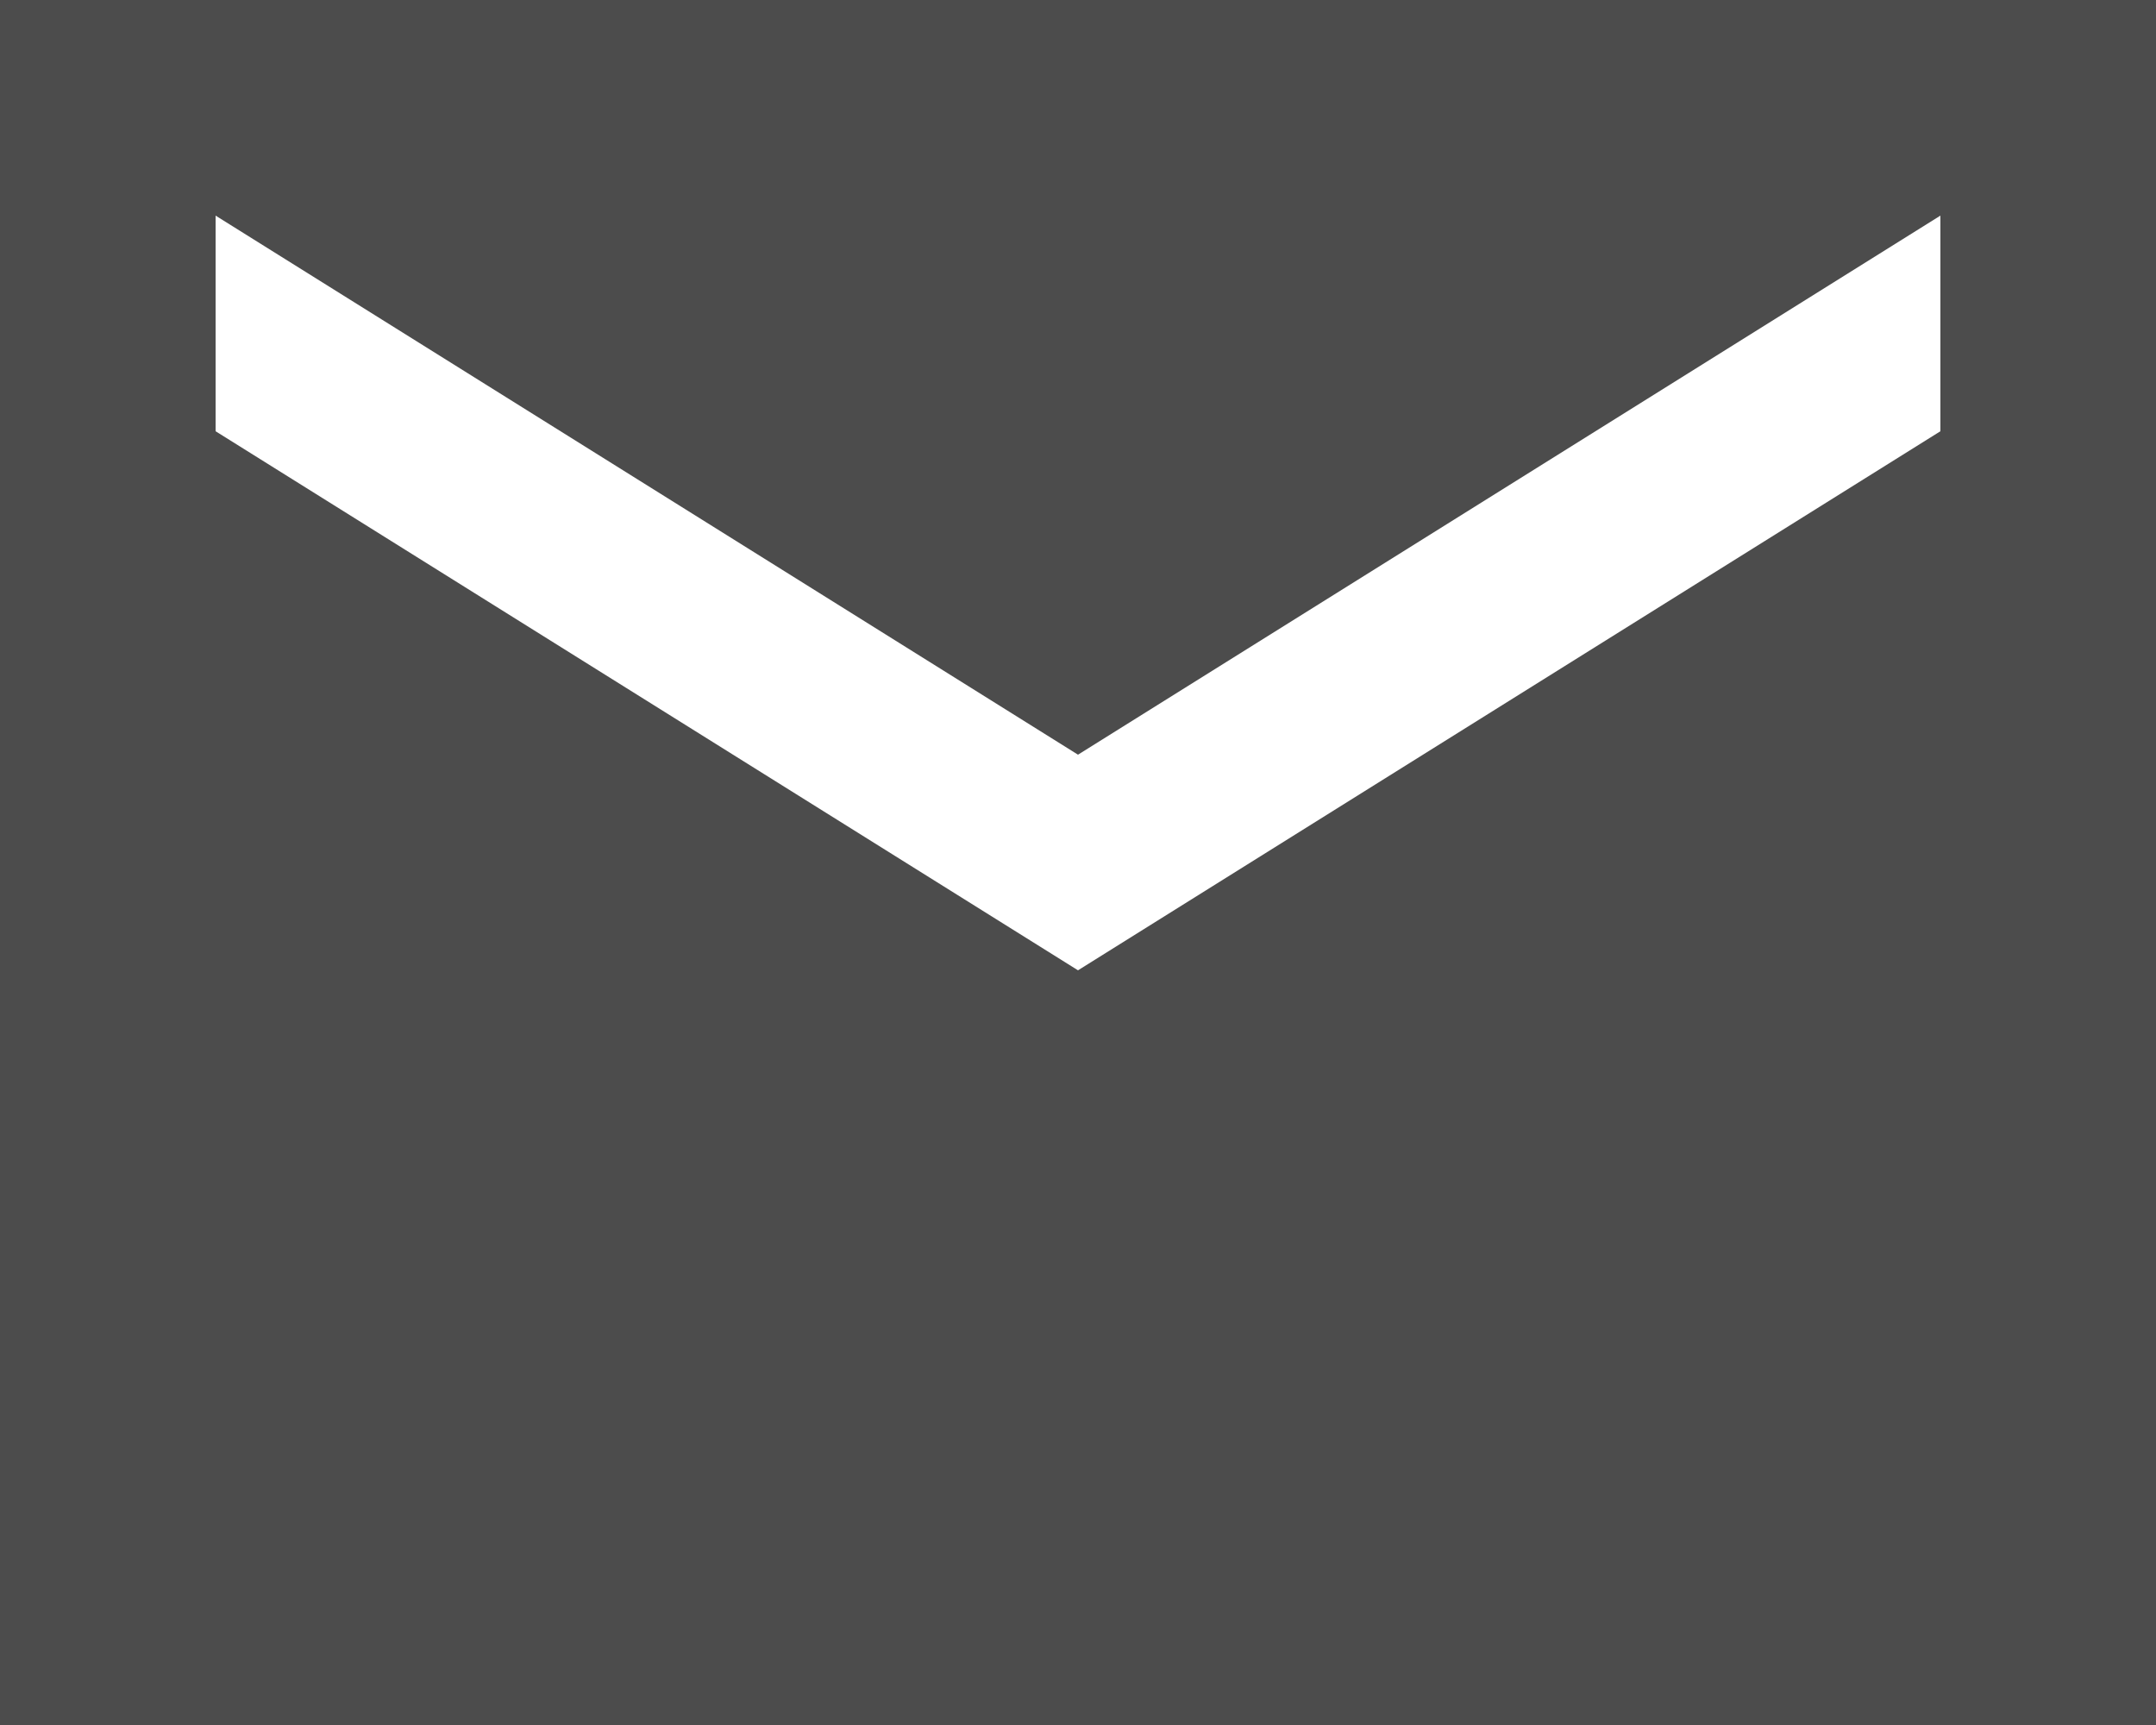
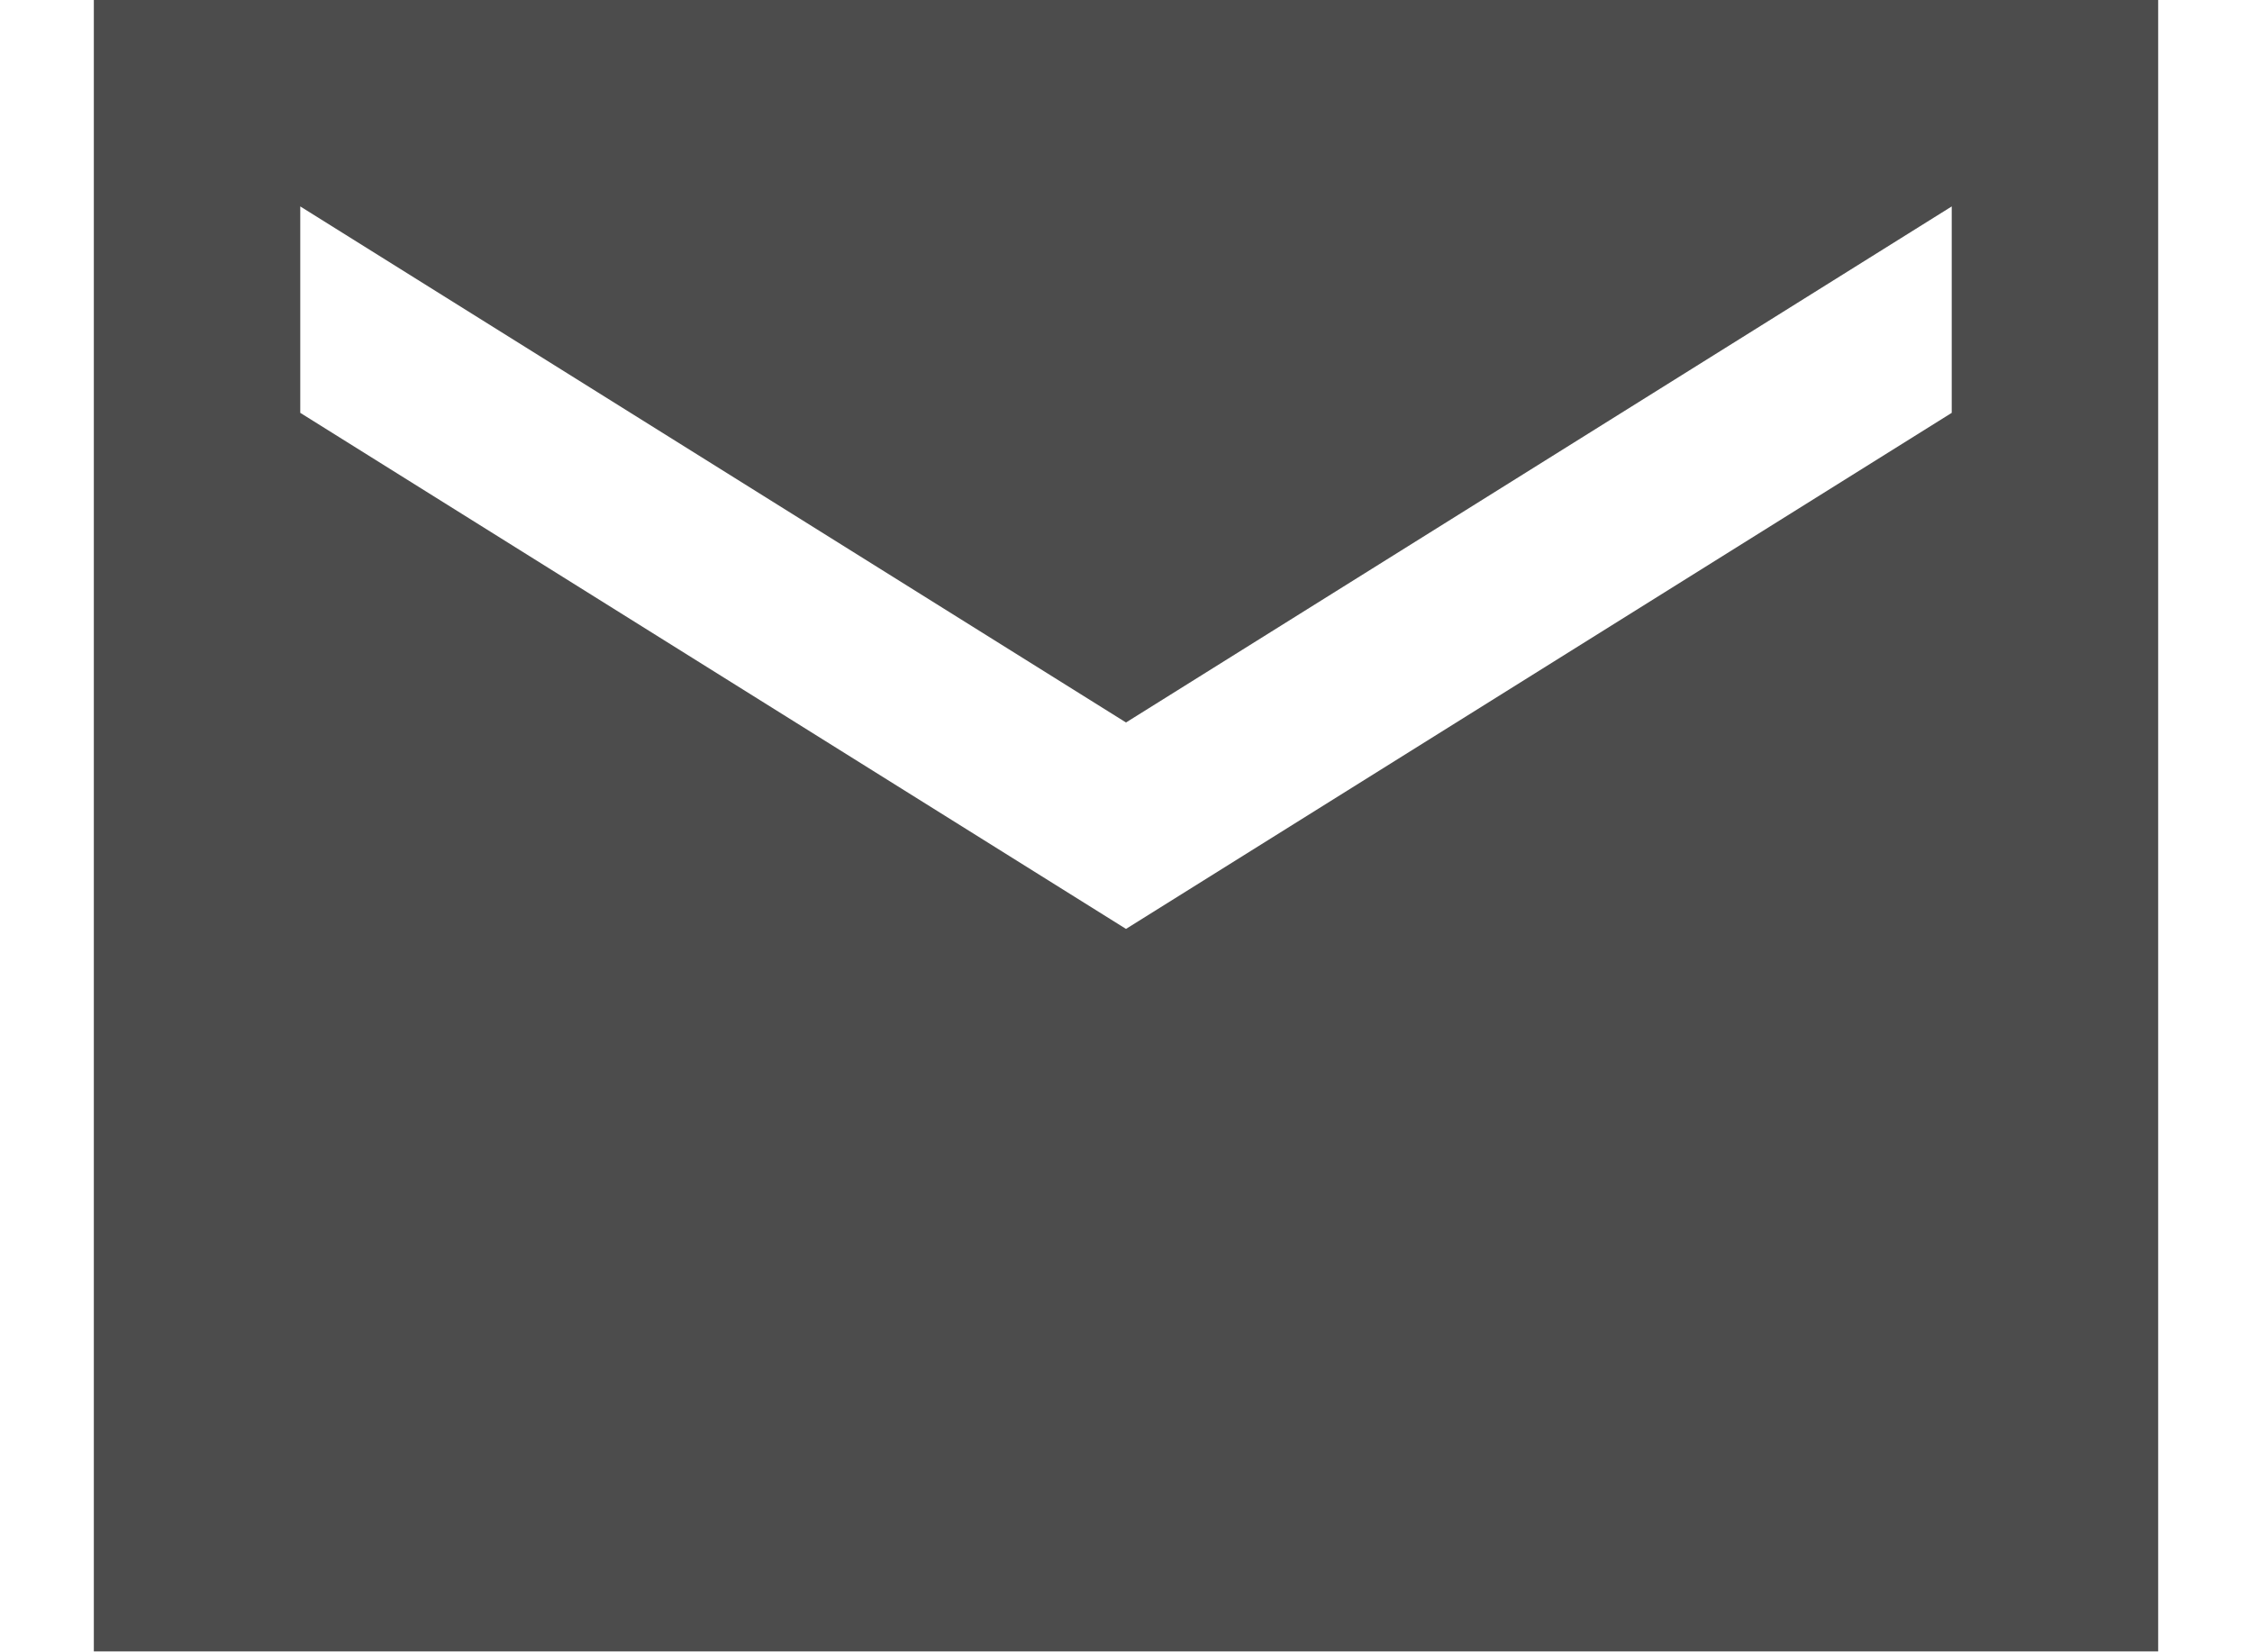
- <svg xmlns="http://www.w3.org/2000/svg" width="30" height="24" viewBox="0 0 30 24" fill="none">
+ <svg xmlns="http://www.w3.org/2000/svg" width="30" height="22" viewBox="0 0 30 24" fill="none">
  <path id="Vector" d="M0 24V0H30V24H0ZM15 13.5L27 6V3L15 10.5L3 3V6L15 13.5Z" fill="#4C4C4C" />
</svg>
